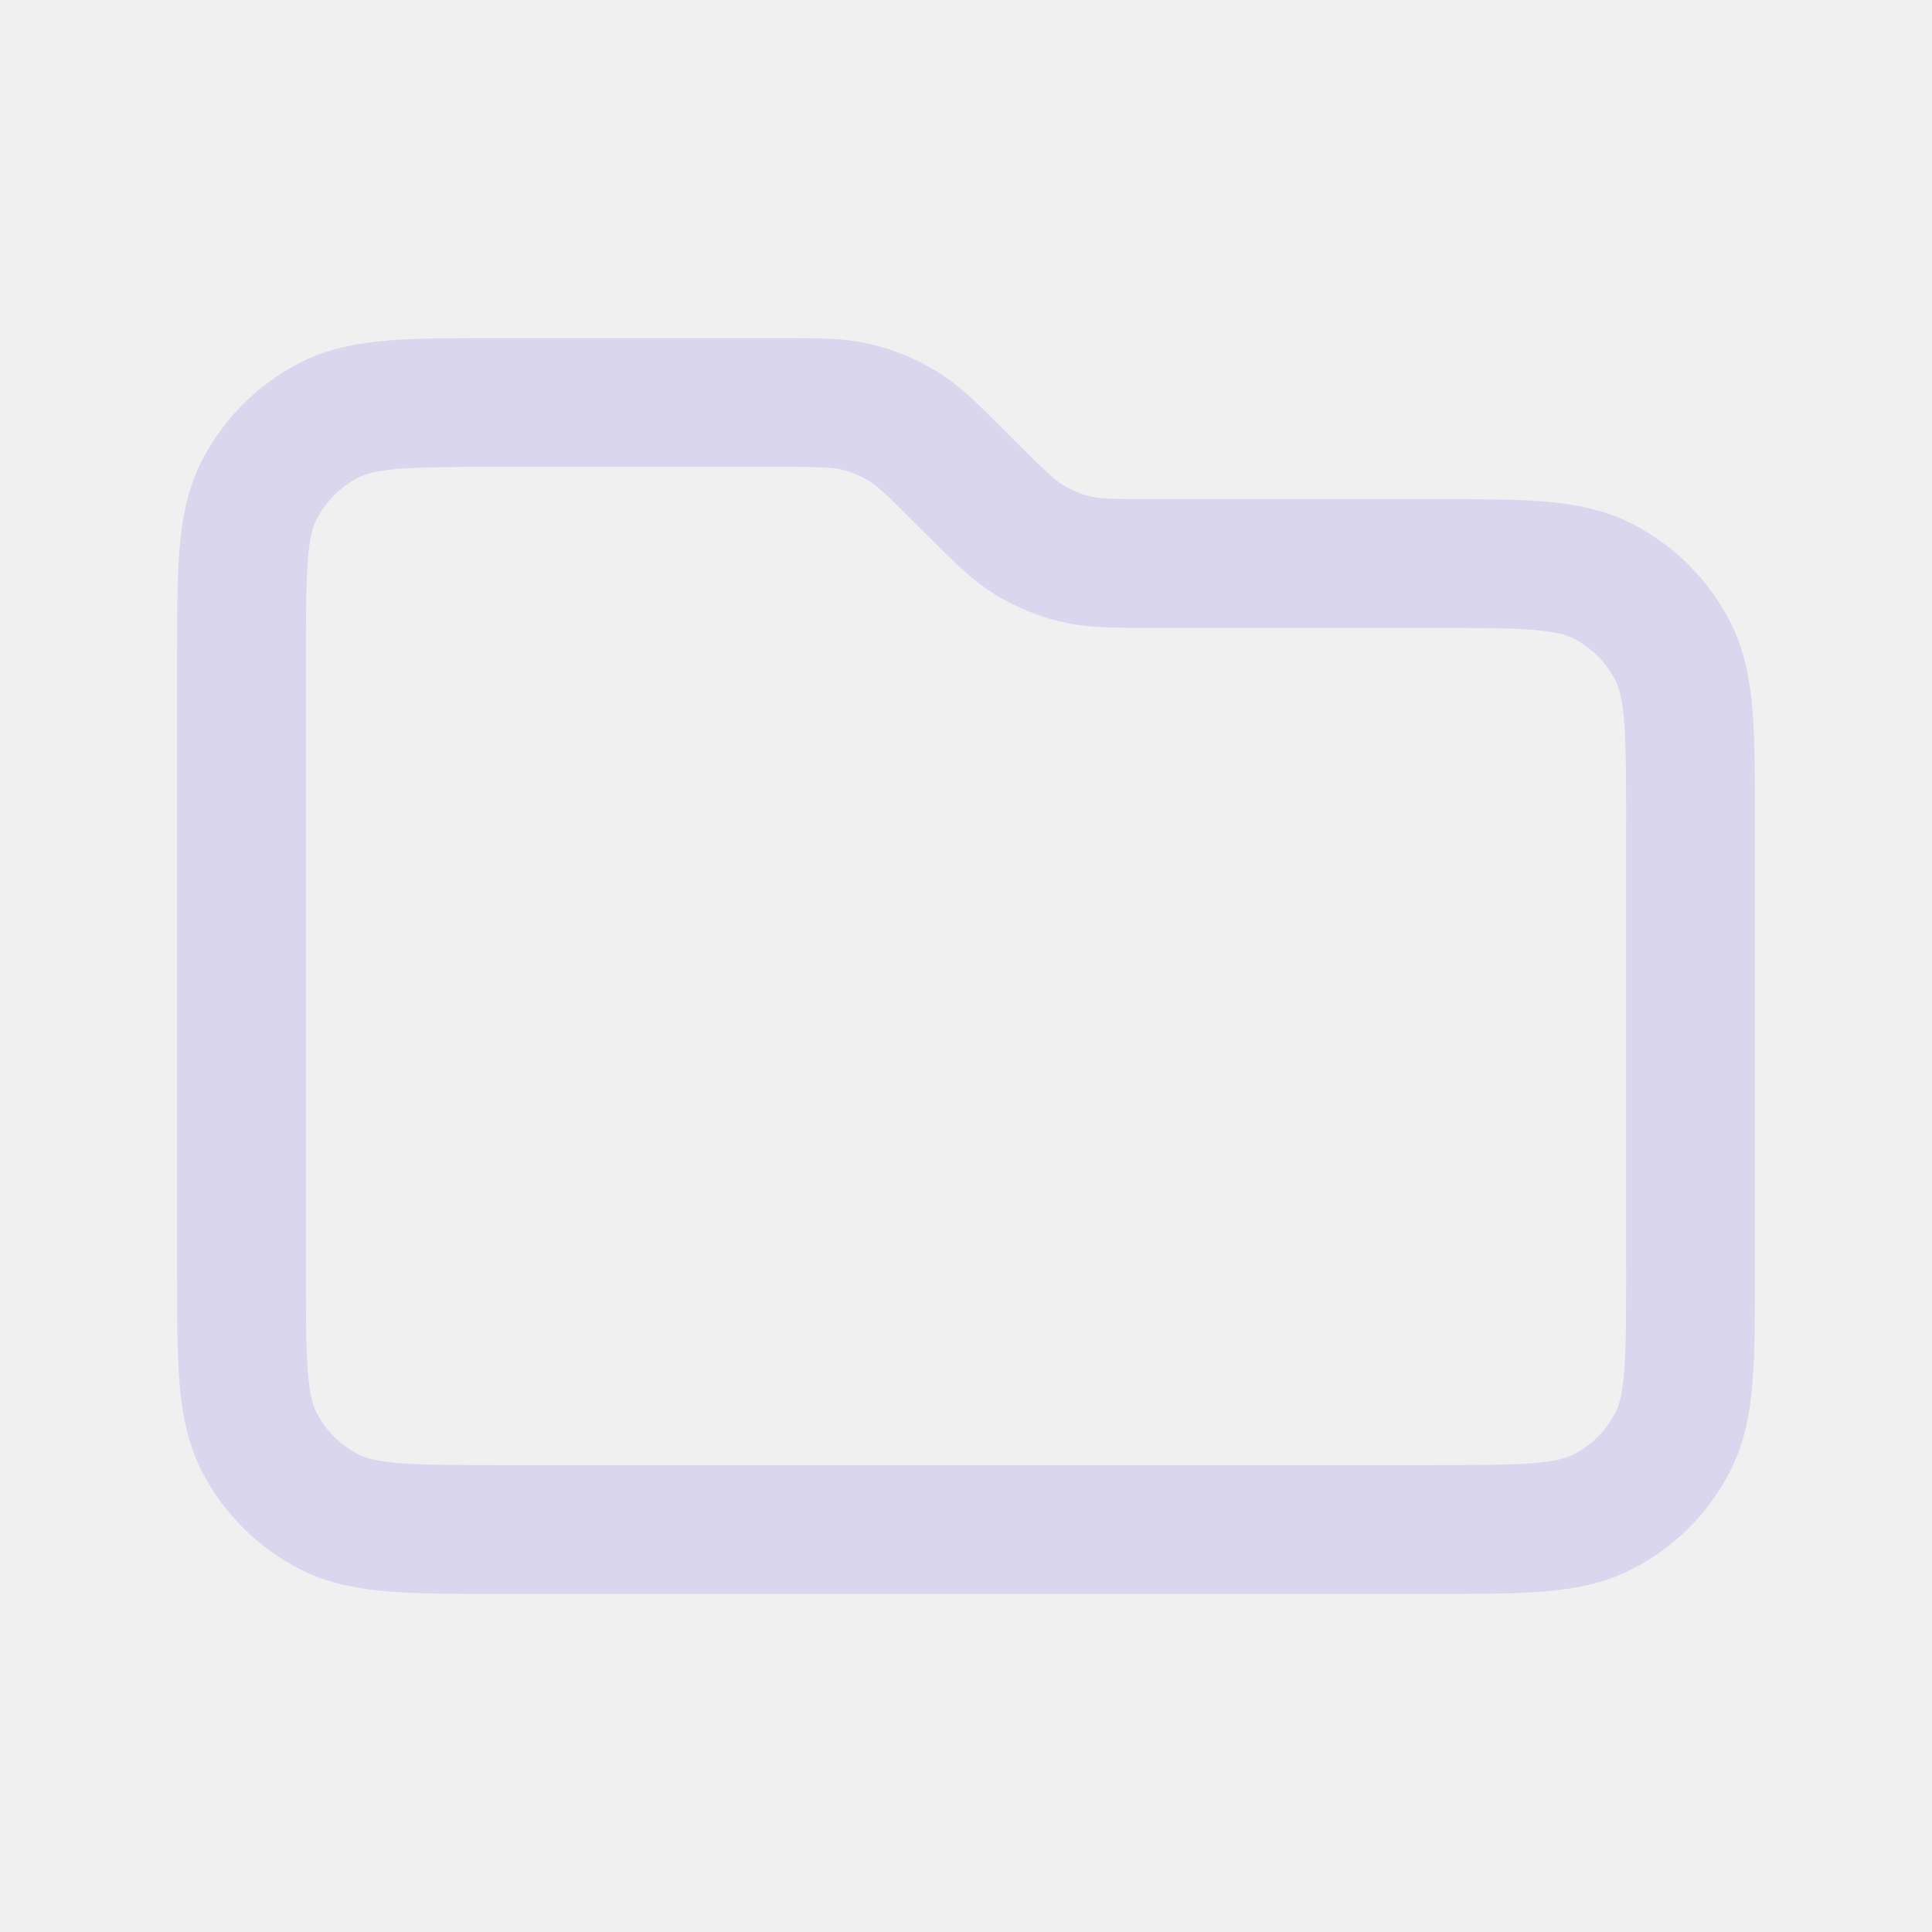
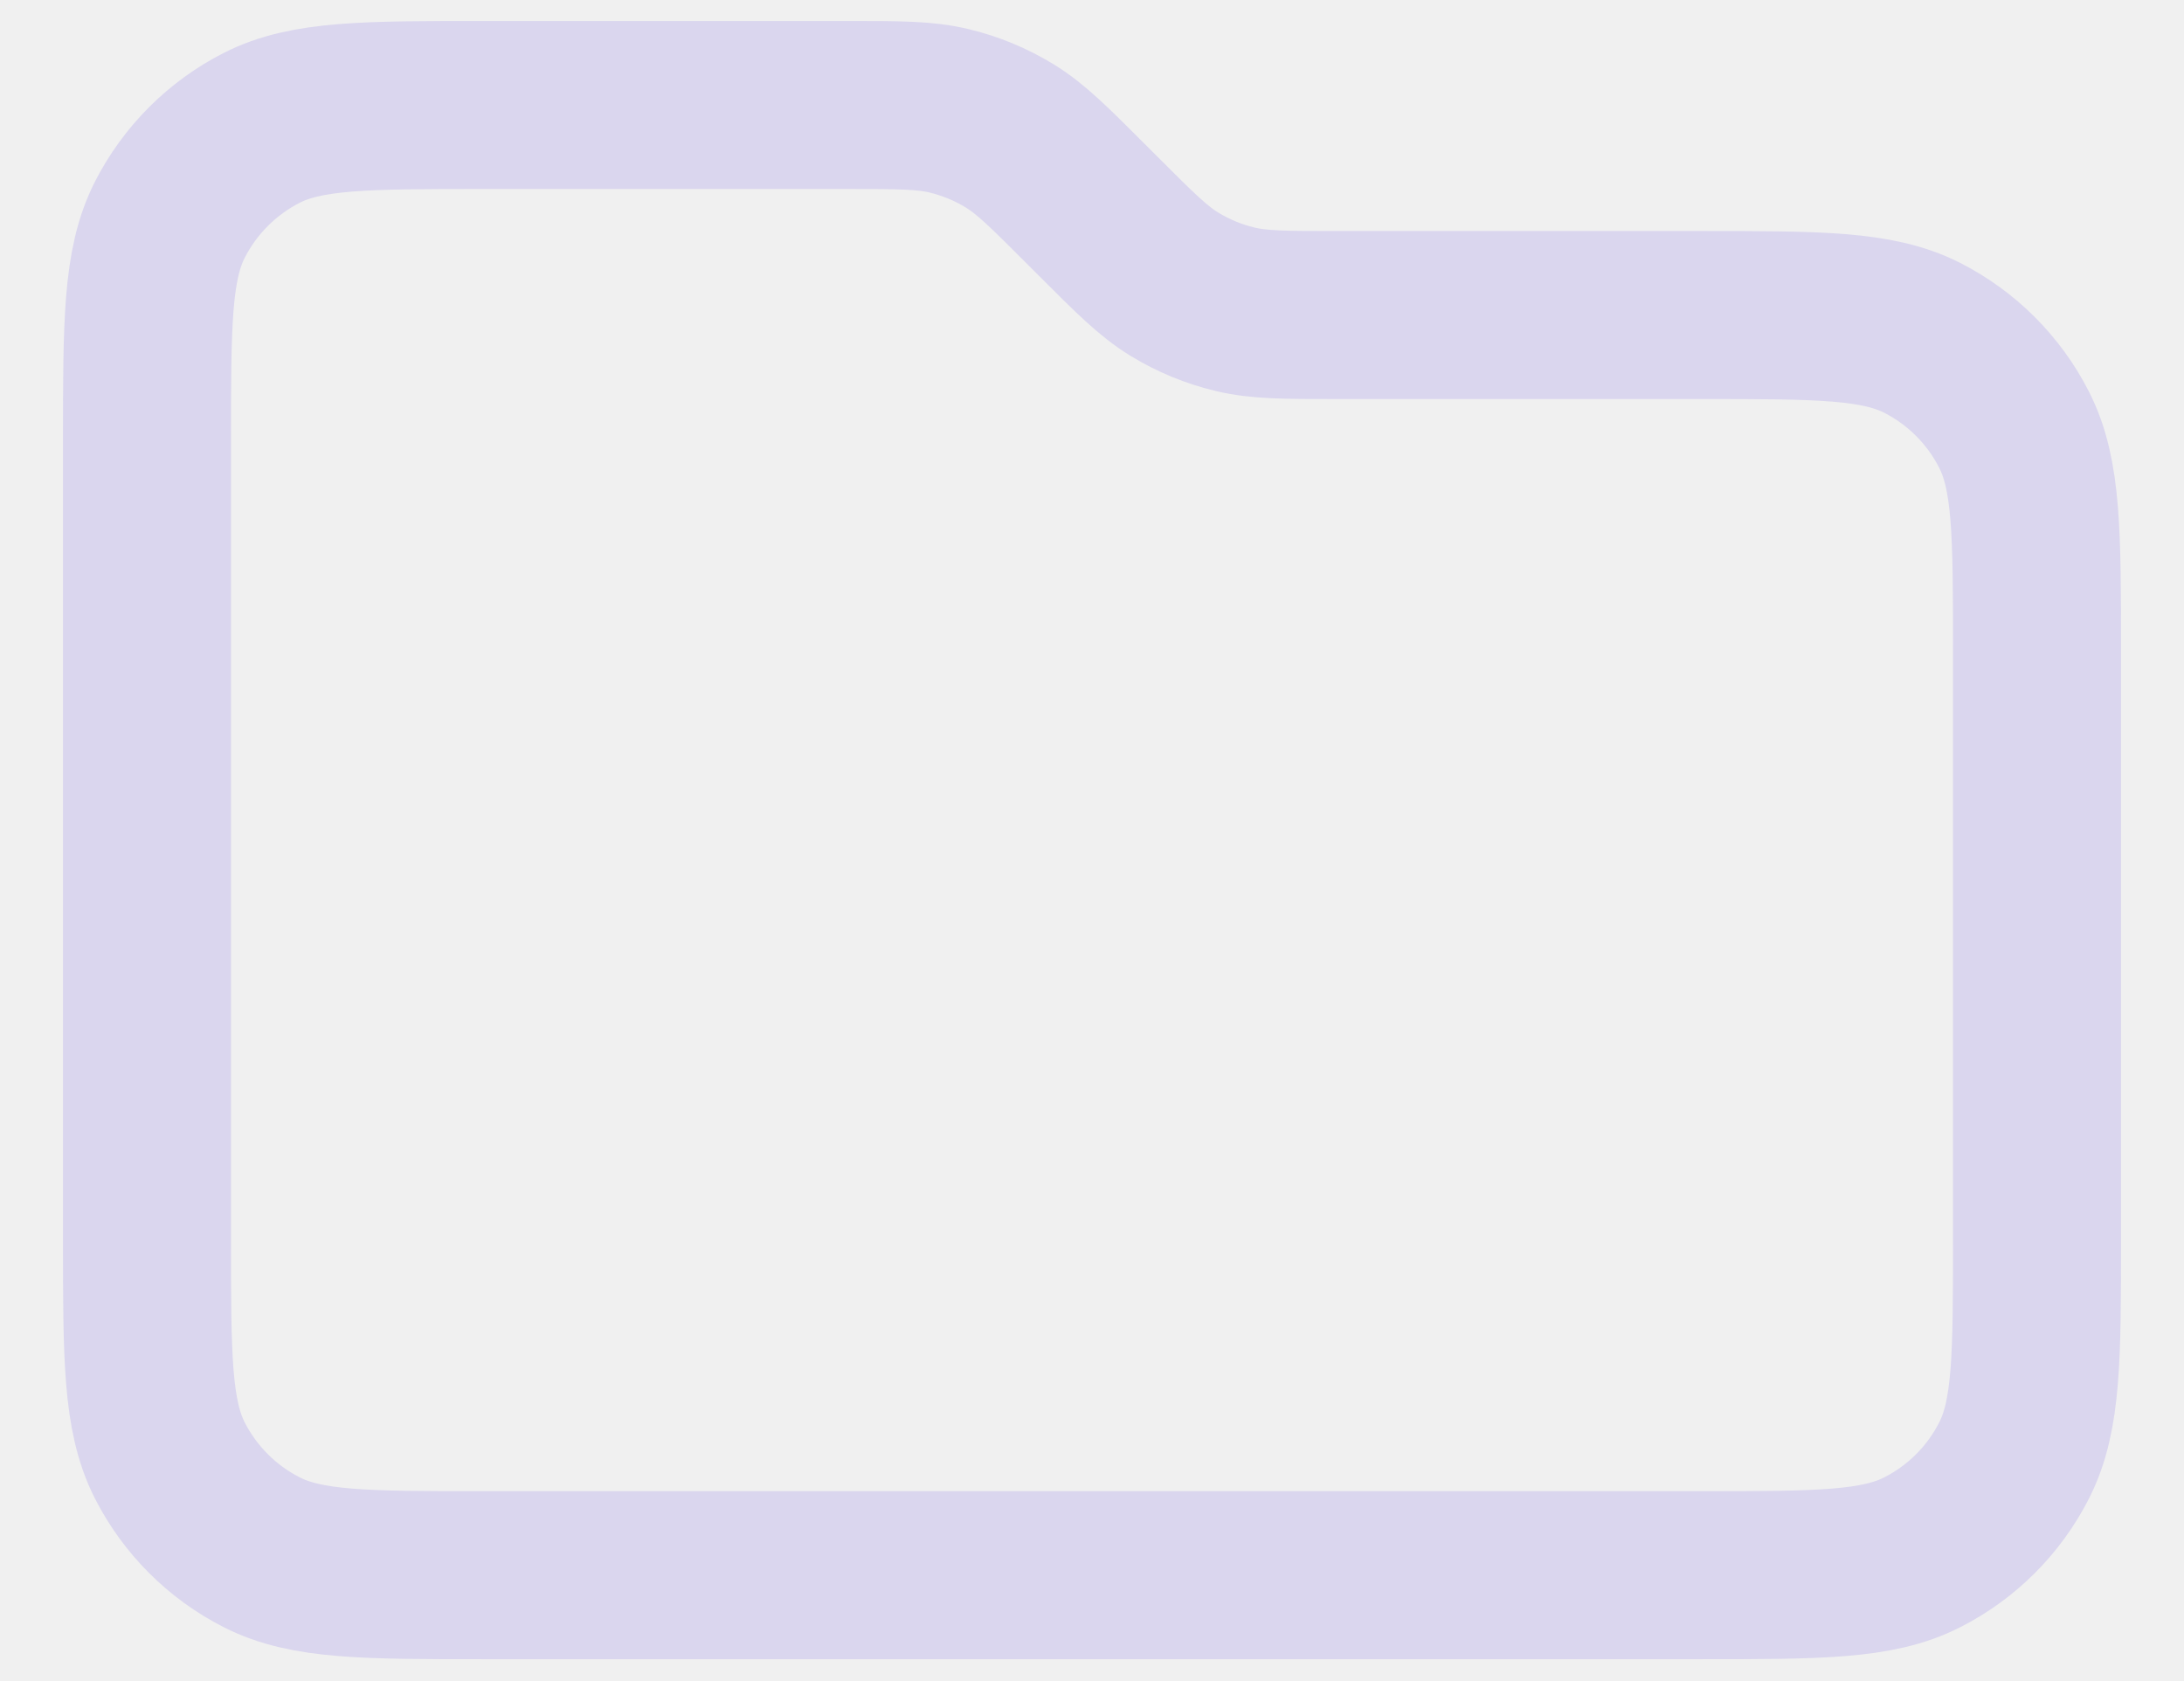
- <svg xmlns="http://www.w3.org/2000/svg" width="30" height="30" viewBox="0 0 30 30" fill="none">
-   <path d="M3.75 10.25C3.75 8.85 3.75 8.15 4.022 7.615C4.262 7.145 4.645 6.762 5.115 6.522C5.65 6.25 6.35 6.25 7.75 6.25H12.093C12.705 6.25 13.01 6.25 13.298 6.319C13.553 6.38 13.797 6.481 14.021 6.618C14.273 6.773 14.489 6.989 14.922 7.422L15.078 7.578C15.511 8.011 15.727 8.227 15.979 8.382C16.203 8.519 16.447 8.62 16.702 8.681C16.99 8.75 17.295 8.75 17.907 8.75H22.25C23.65 8.75 24.35 8.75 24.885 9.022C25.355 9.262 25.738 9.645 25.977 10.115C26.25 10.65 26.25 11.35 26.25 12.75V19.75C26.25 21.15 26.25 21.85 25.977 22.385C25.738 22.855 25.355 23.238 24.885 23.477C24.35 23.75 23.65 23.75 22.25 23.75H7.75C6.35 23.75 5.65 23.75 5.115 23.477C4.645 23.238 4.262 22.855 4.022 22.385C3.75 21.85 3.75 21.15 3.75 19.75V10.25Z" stroke="#DAD6EE" stroke-width="2" stroke-linecap="round" stroke-linejoin="round" />
+ <svg xmlns="http://www.w3.org/2000/svg" width="26" height="20" viewBox="0 0 26 20" fill="none">
+   <g clip-path="url(#clip0_8_71)">
+     <path d="M1.75 5.25C1.75 3.85 1.75 3.15 2.022 2.615C2.262 2.145 2.645 1.762 3.115 1.522C3.65 1.25 4.35 1.25 5.75 1.25H10.093C10.705 1.25 11.01 1.25 11.298 1.319C11.553 1.38 11.797 1.481 12.021 1.618C12.273 1.773 12.489 1.989 12.922 2.422L13.078 2.578C13.511 3.011 13.727 3.227 13.979 3.382C14.203 3.519 14.447 3.62 14.702 3.681C14.99 3.75 15.295 3.75 15.907 3.75H20.25C21.65 3.75 22.35 3.75 22.885 4.022C23.355 4.262 23.738 4.645 23.977 5.115C24.25 5.65 24.25 6.35 24.25 7.75V14.75C24.25 16.15 24.25 16.85 23.977 17.385C23.738 17.855 23.355 18.238 22.885 18.477C22.35 18.75 21.65 18.75 20.25 18.75H5.75C4.35 18.75 3.65 18.75 3.115 18.477C2.645 18.238 2.262 17.855 2.022 17.385C1.75 16.85 1.75 16.15 1.75 14.75V5.25Z" stroke="#DAD6EE" stroke-width="2" stroke-linecap="round" stroke-linejoin="round" />
+   </g>
+   <defs>
+     <clipPath id="clip0_8_71">
+       <rect width="26" height="20" fill="white" />
+     </clipPath>
+   </defs>
</svg>
